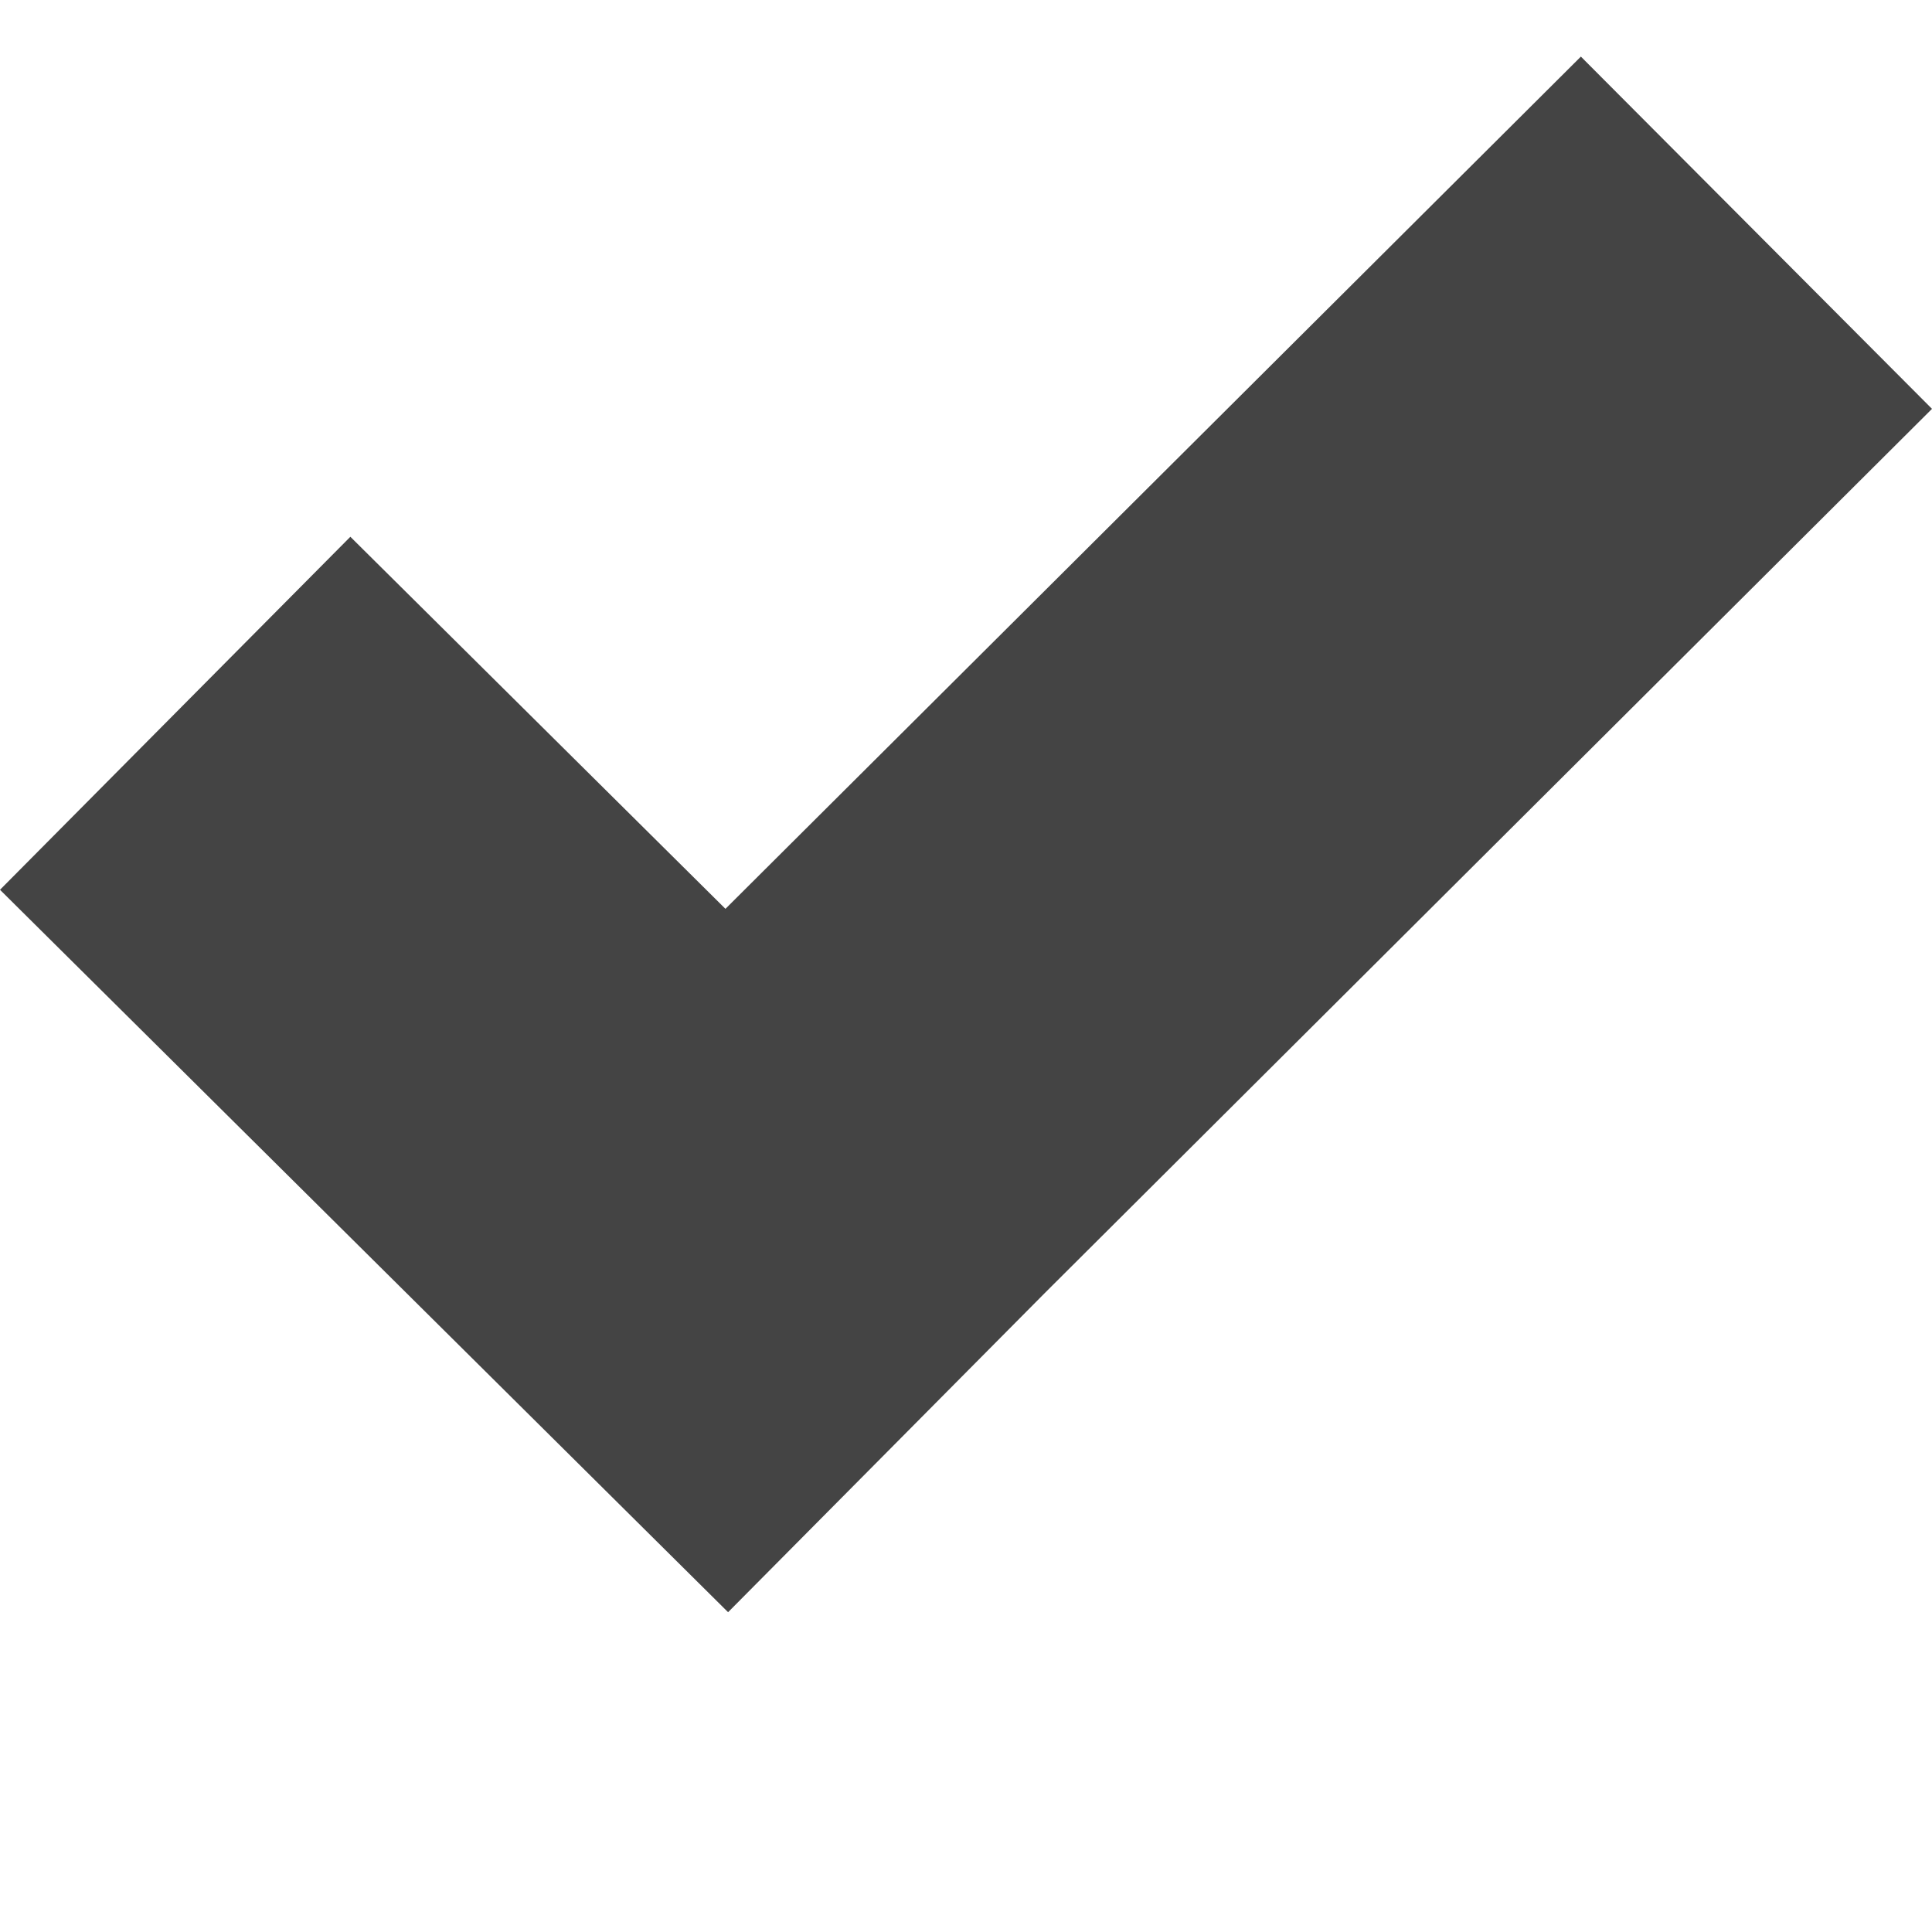
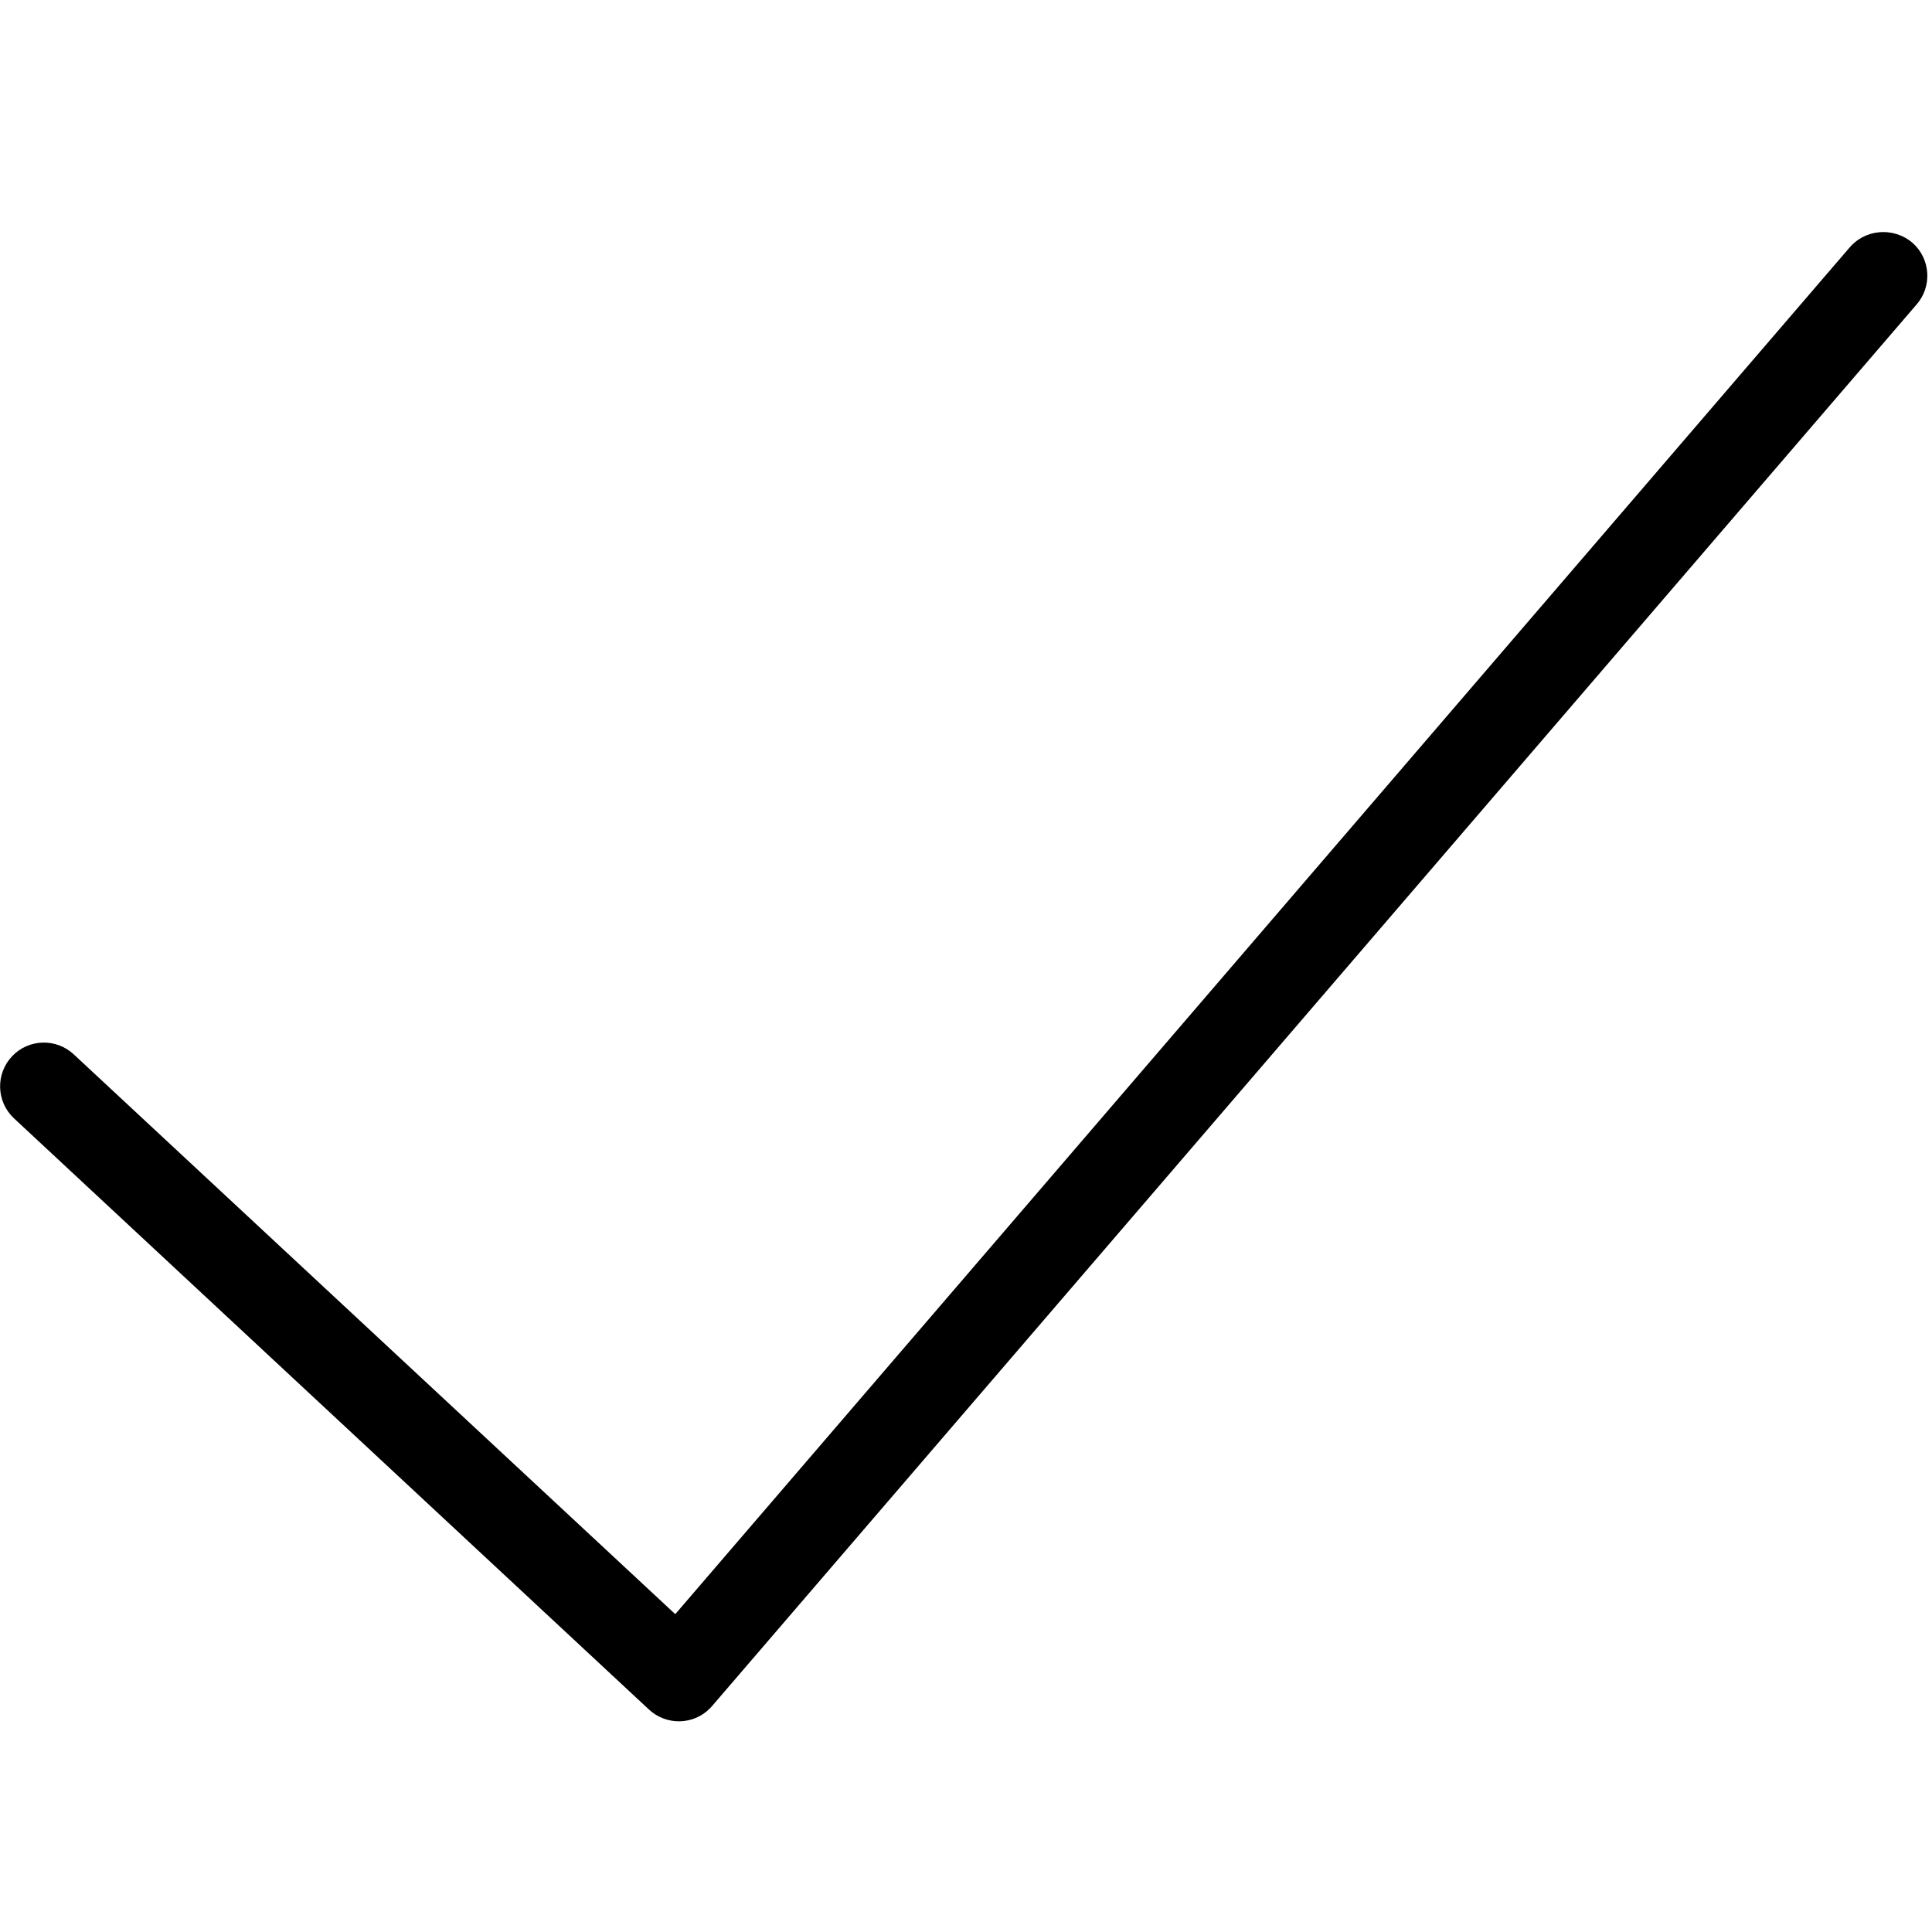
- <svg xmlns="http://www.w3.org/2000/svg" version="1.1" id="Calque_1" x="0px" y="0px" viewBox="0 0 1024 1024" enable-background="new 0 0 1024 1024" xml:space="preserve">
-   <path fill="#444444" d="M1024,216.7L837.9,30L384.5,481.7L185.7,284.5L0,471.6l385.9,382.9l167.9-169.2L1024,216.7z" />
+ <svg xmlns="http://www.w3.org/2000/svg" version="1.1" id="Calque_1" x="0px" y="0px" viewBox="206 -116 1024 1024" style="enable-background:new 206 -116 1024 1024;" xml:space="preserve">
+   <g transform="translate(0,-952.3622)">
+     <path d="M1201.7,959.5c-6.1,0.6-11.7,3.6-15.6,8.3l-622.2,724.1l-318.7-296.6c-9.3-8.8-24-8.4-32.8,0.9c-8.8,9.3-8.4,24,0.9,32.8   l0,0l336.5,313.3c9.3,8.8,24,8.5,32.8-0.8c0.3-0.3,0.6-0.7,0.9-1l638.2-742.6c8.5-9.6,7.6-24.3-2-32.8   C1214.7,960.8,1208.2,958.8,1201.7,959.5L1201.7,959.5z" />
+   </g>
</svg>
